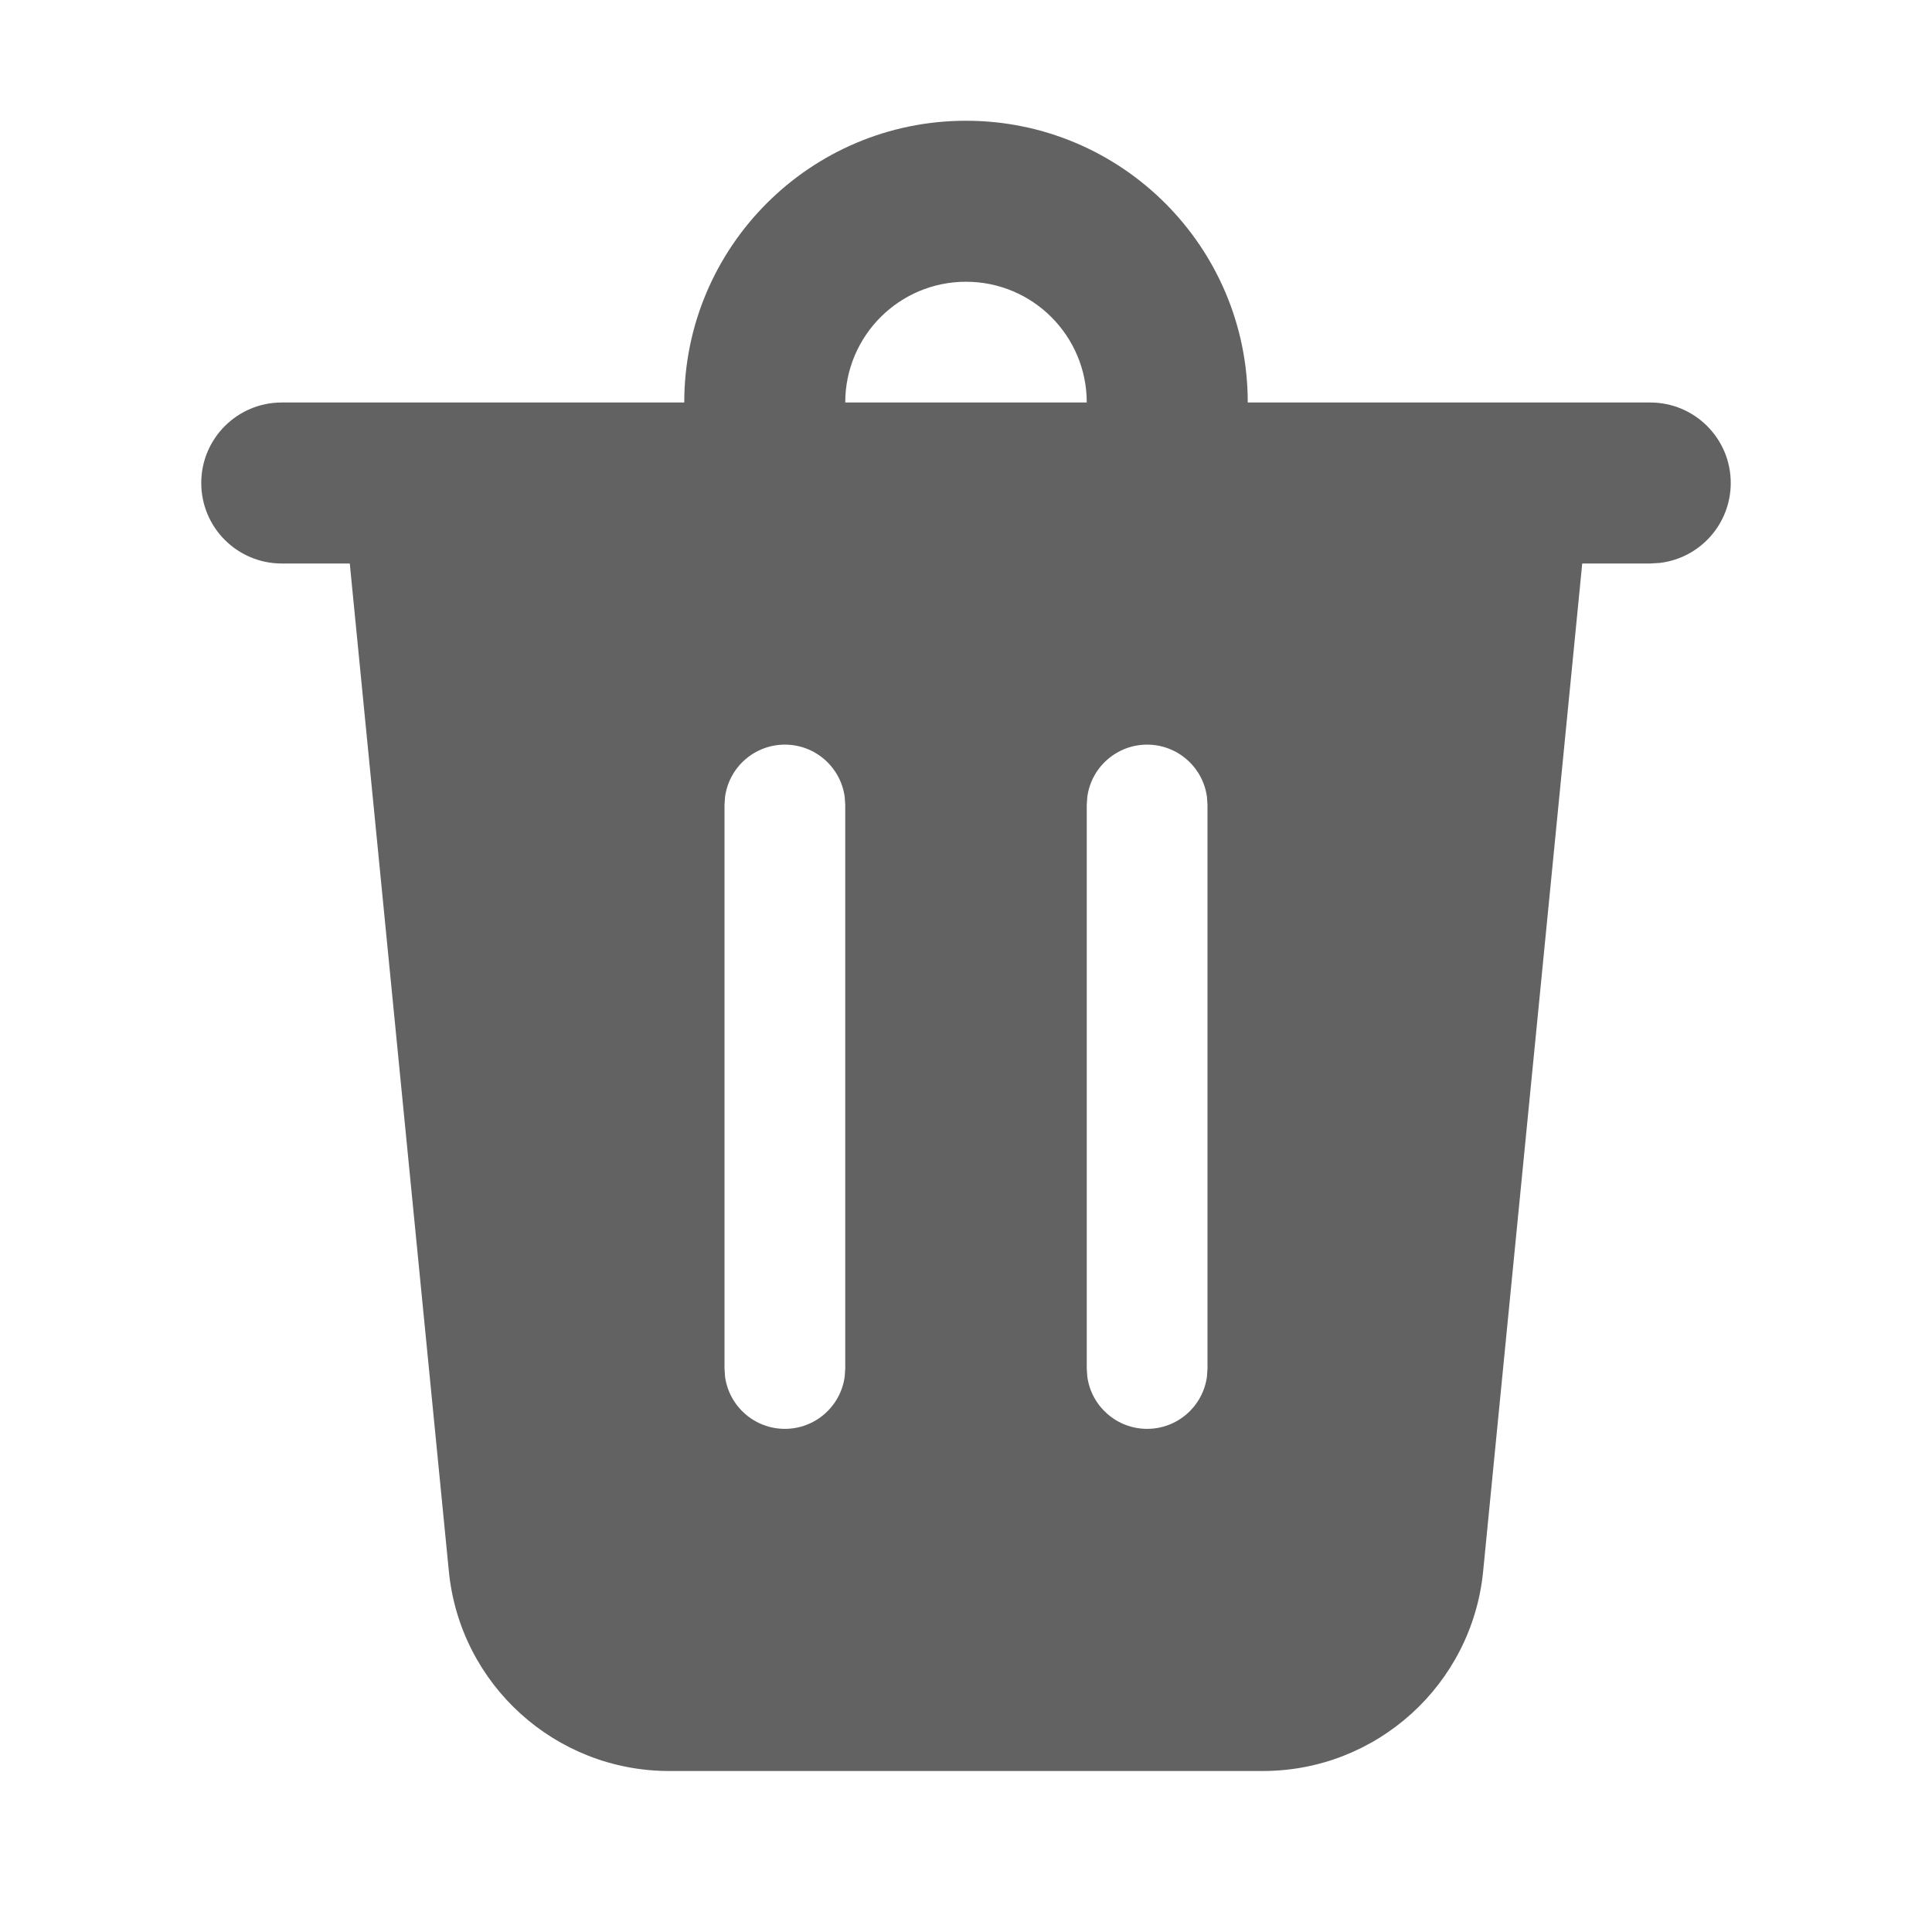
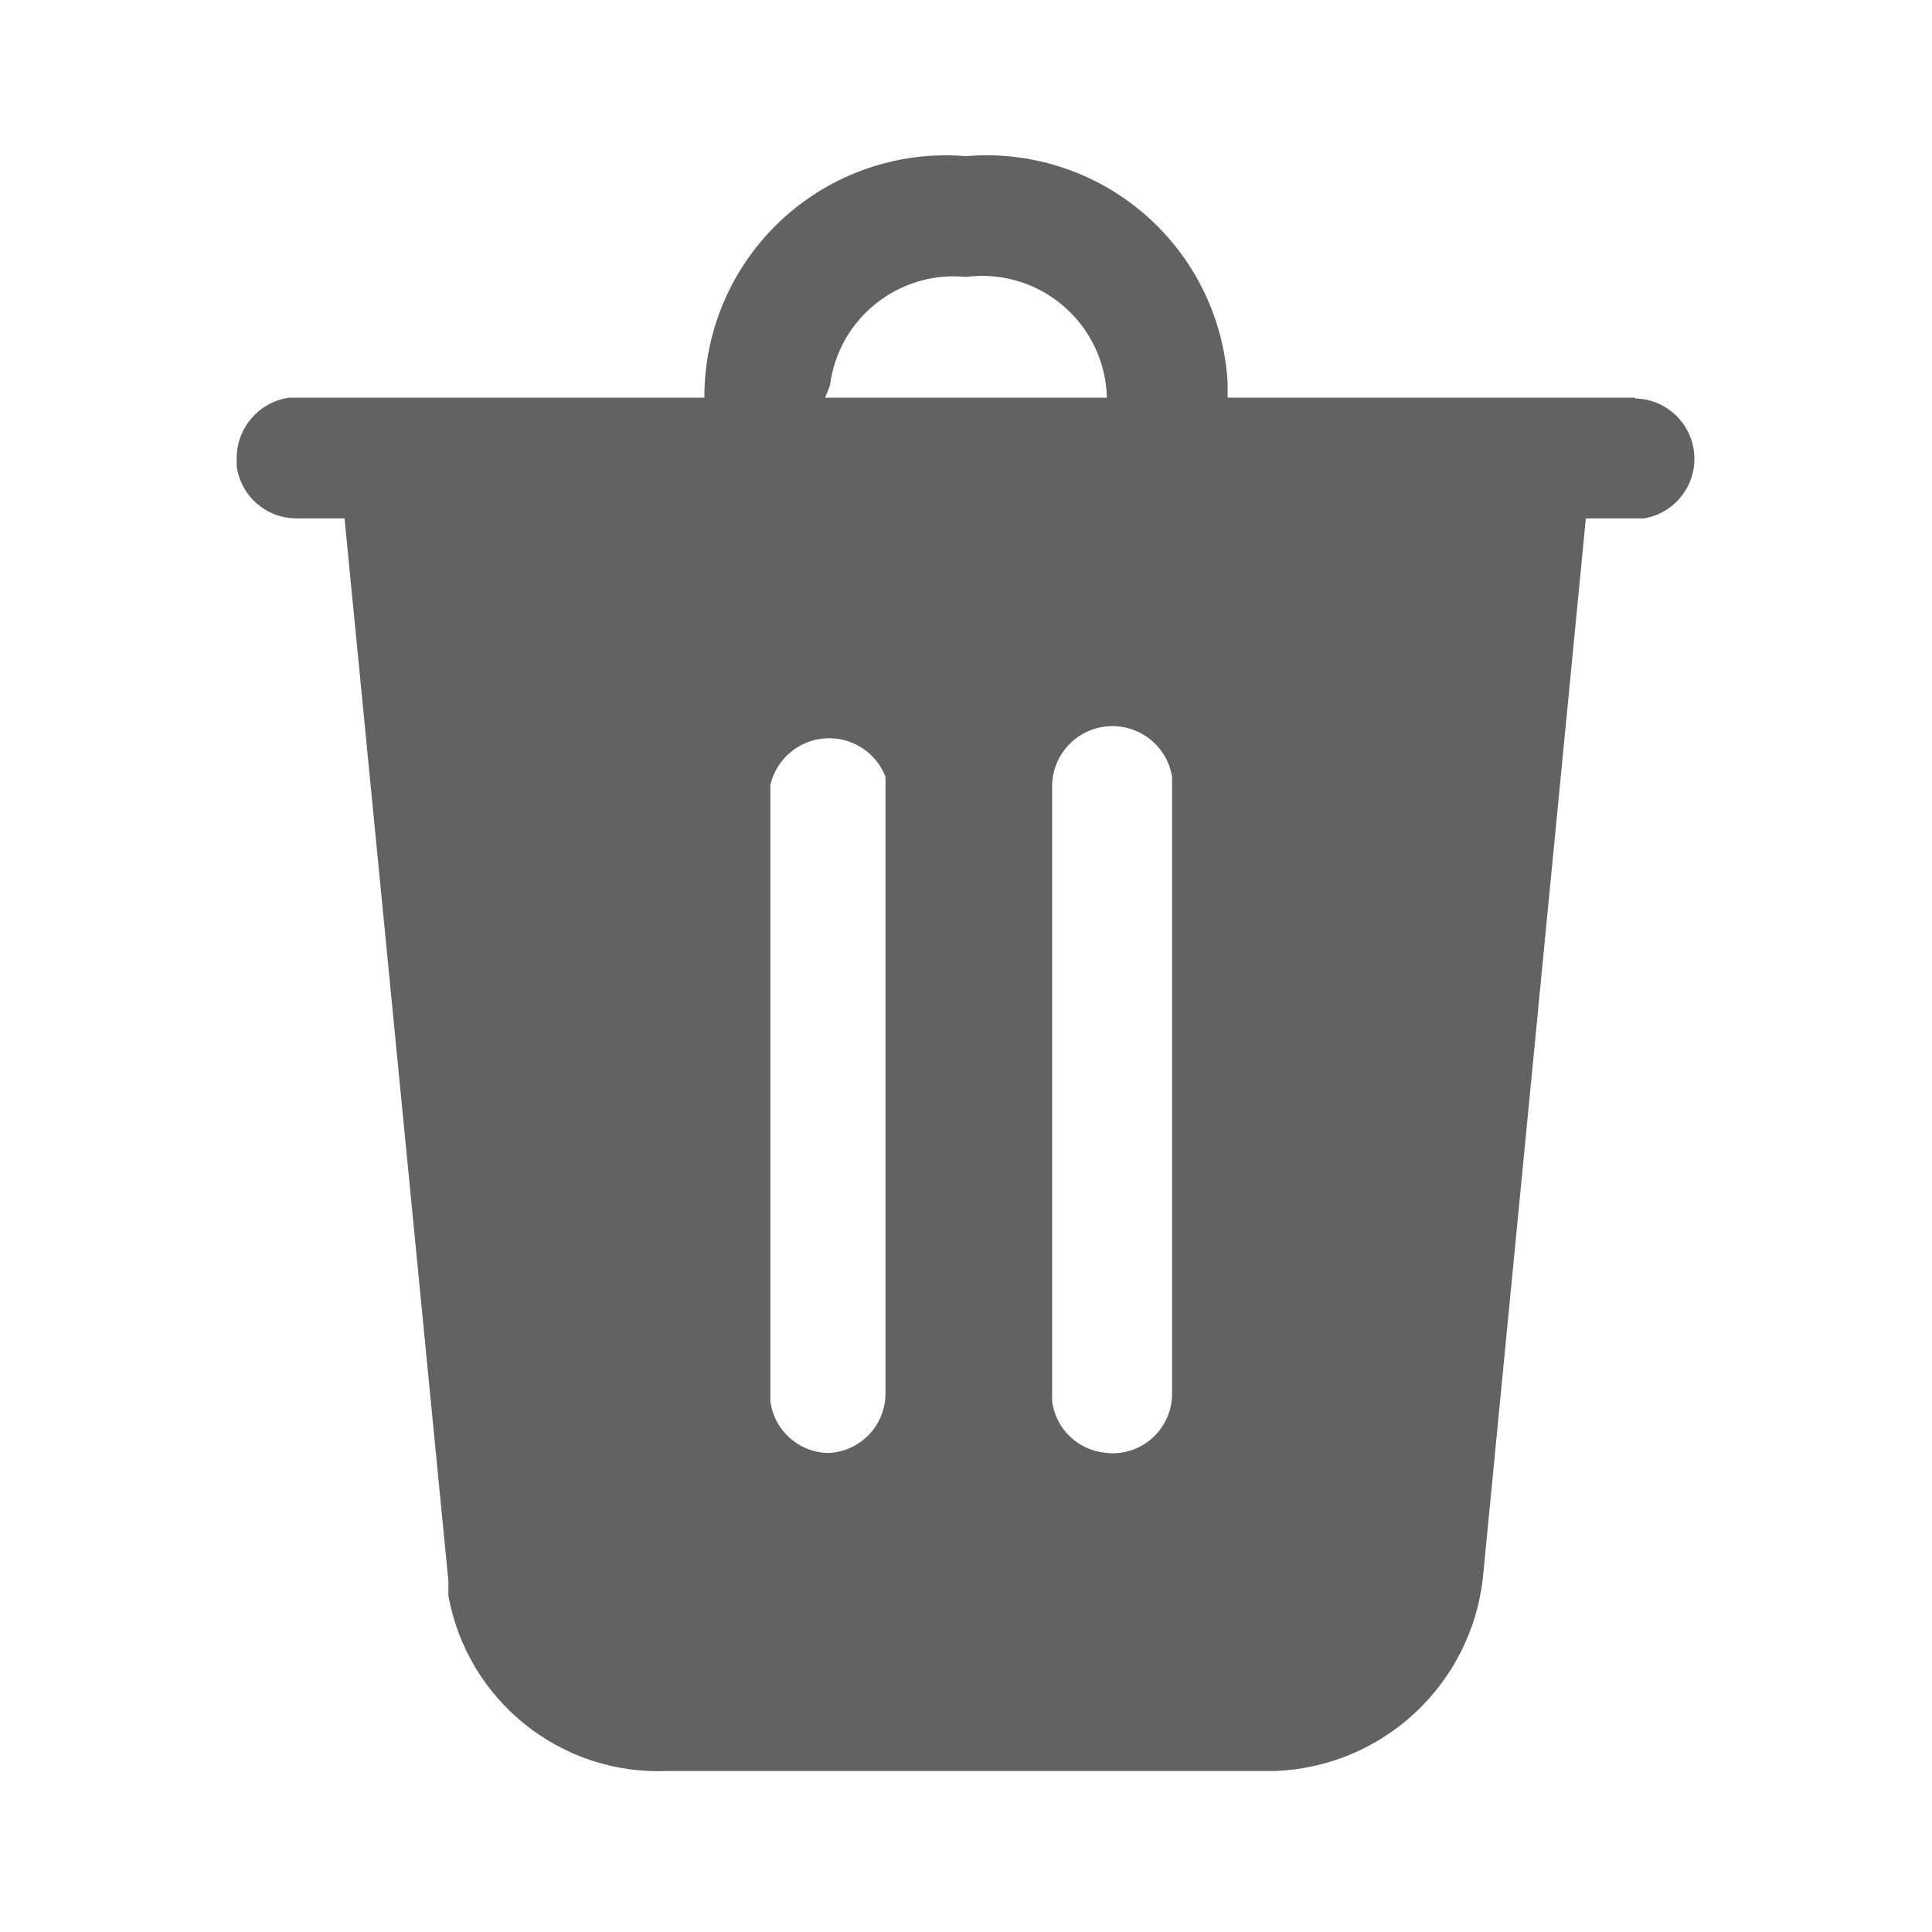
- <svg xmlns="http://www.w3.org/2000/svg" width="24" height="24" preserveAspectRatio="xMidYMid meet" viewBox="0 0 24 24" style="-ms-transform: rotate(360deg); -webkit-transform: rotate(360deg); transform: rotate(360deg);">
-   <g fill="none">
-     <path d="M21.5 6a1 1 0 0 1-.883.993L20.5 7h-.845l-1.231 12.52A2.75 2.75 0 0 1 15.687 22H8.313a2.75 2.75 0 0 1-2.737-2.48L4.345 7H3.5a1 1 0 0 1 0-2h5a3.5 3.5 0 1 1 7 0h5a1 1 0 0 1 1 1zm-7.25 3.25a.75.75 0 0 0-.743.648L13.5 10v7l.007.102a.75.75 0 0 0 1.486 0L15 17v-7l-.007-.102a.75.75 0 0 0-.743-.648zm-4.5 0a.75.75 0 0 0-.743.648L9 10v7l.007.102a.75.75 0 0 0 1.486 0L10.5 17v-7l-.007-.102a.75.75 0 0 0-.743-.648zM12 3.5A1.5 1.5 0 0 0 10.5 5h3A1.5 1.5 0 0 0 12 3.5z" fill="#626262" />
+ <svg xmlns="http://www.w3.org/2000/svg" viewBox="0 0 24 24">
+   <defs>
+     <style>
+       .a180561d-0031-4a9b-9f50-3926f4a2d2e4 {
+         opacity: 0;
+       }
+ 
+       .bb1bc611-dc26-4f15-947d-f6a20f36d133 {
+         fill: #626262;
+       }
+     </style>
+   </defs>
+   <g id="b9258e76-3340-469f-a089-9bd91a41cc77" data-name="BOX">
+     <rect id="baf54428-0a4c-433a-8188-3640f77231b2" data-name="OVERLAY" class="a180561d-0031-4a9b-9f50-3926f4a2d2e4" width="24" height="24" />
  </g>
-   <rect x="0" y="0" width="24" height="24" fill="rgba(0, 0, 0, 0)" />
+   <g id="ec838511-c871-4a15-8450-9a6cd3e76073" data-name="Livello 10">
+     <path class="bb1bc611-dc26-4f15-947d-f6a20f36d133" d="M20.31,4.94H15.25V4.75A3,3,0,0,0,12,1.94a3,3,0,0,0-3.25,3H3.59a.76.76,0,0,0-.65.75v.1a.75.75,0,0,0,.74.65h.6l1.29,13.2,0,.18A2.65,2.65,0,0,0,8.29,22h7.55a2.7,2.7,0,0,0,2.58-2.39L19.7,6.44h.72a.75.75,0,0,0-.11-1.49Zm-10-.15A1.55,1.55,0,0,1,12,3.44a1.55,1.55,0,0,1,1.75,1.5h-3.5Zm0,13.26a.74.74,0,0,1-.74-.64V9.75A.75.75,0,0,1,11,9.65V17.3A.74.74,0,0,1,10.25,18.05Zm3.5,0a.74.74,0,0,1-.74-.64V9.75a.75.75,0,0,1,1.49-.1V17.3A.74.74,0,0,1,13.75,18.05Z" transform="translate(0 0)" />
+   </g>
</svg>
